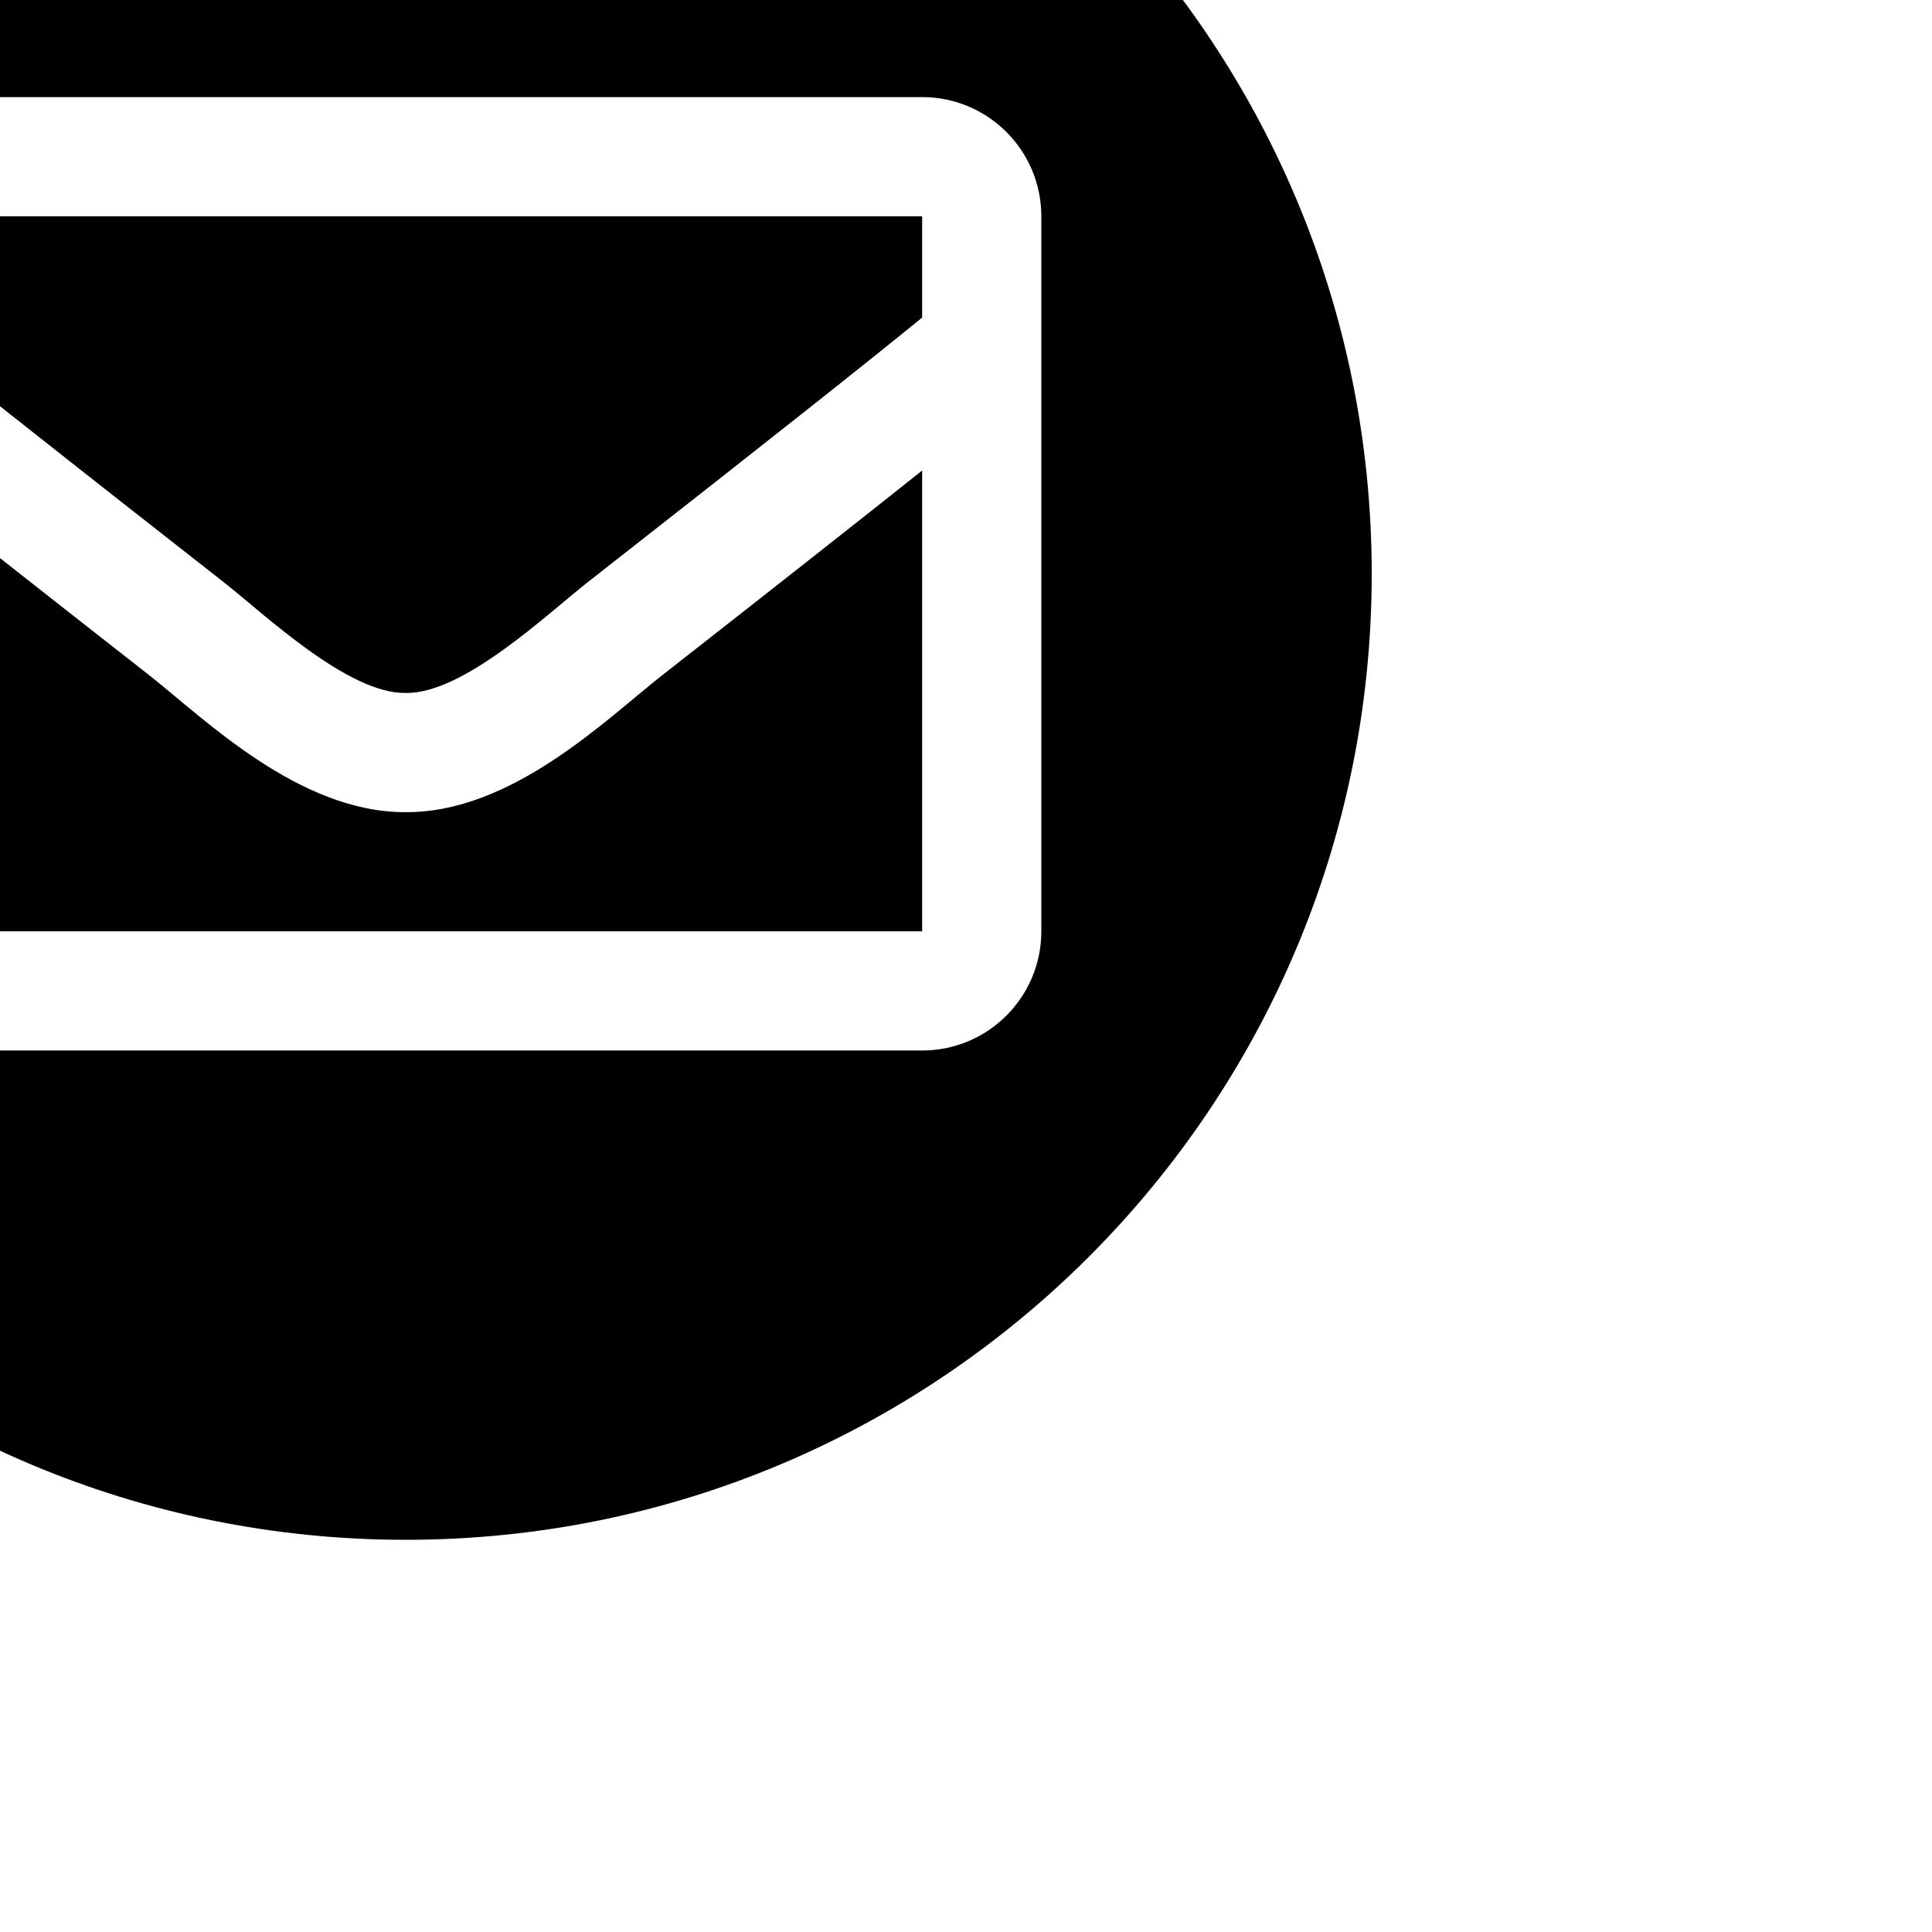
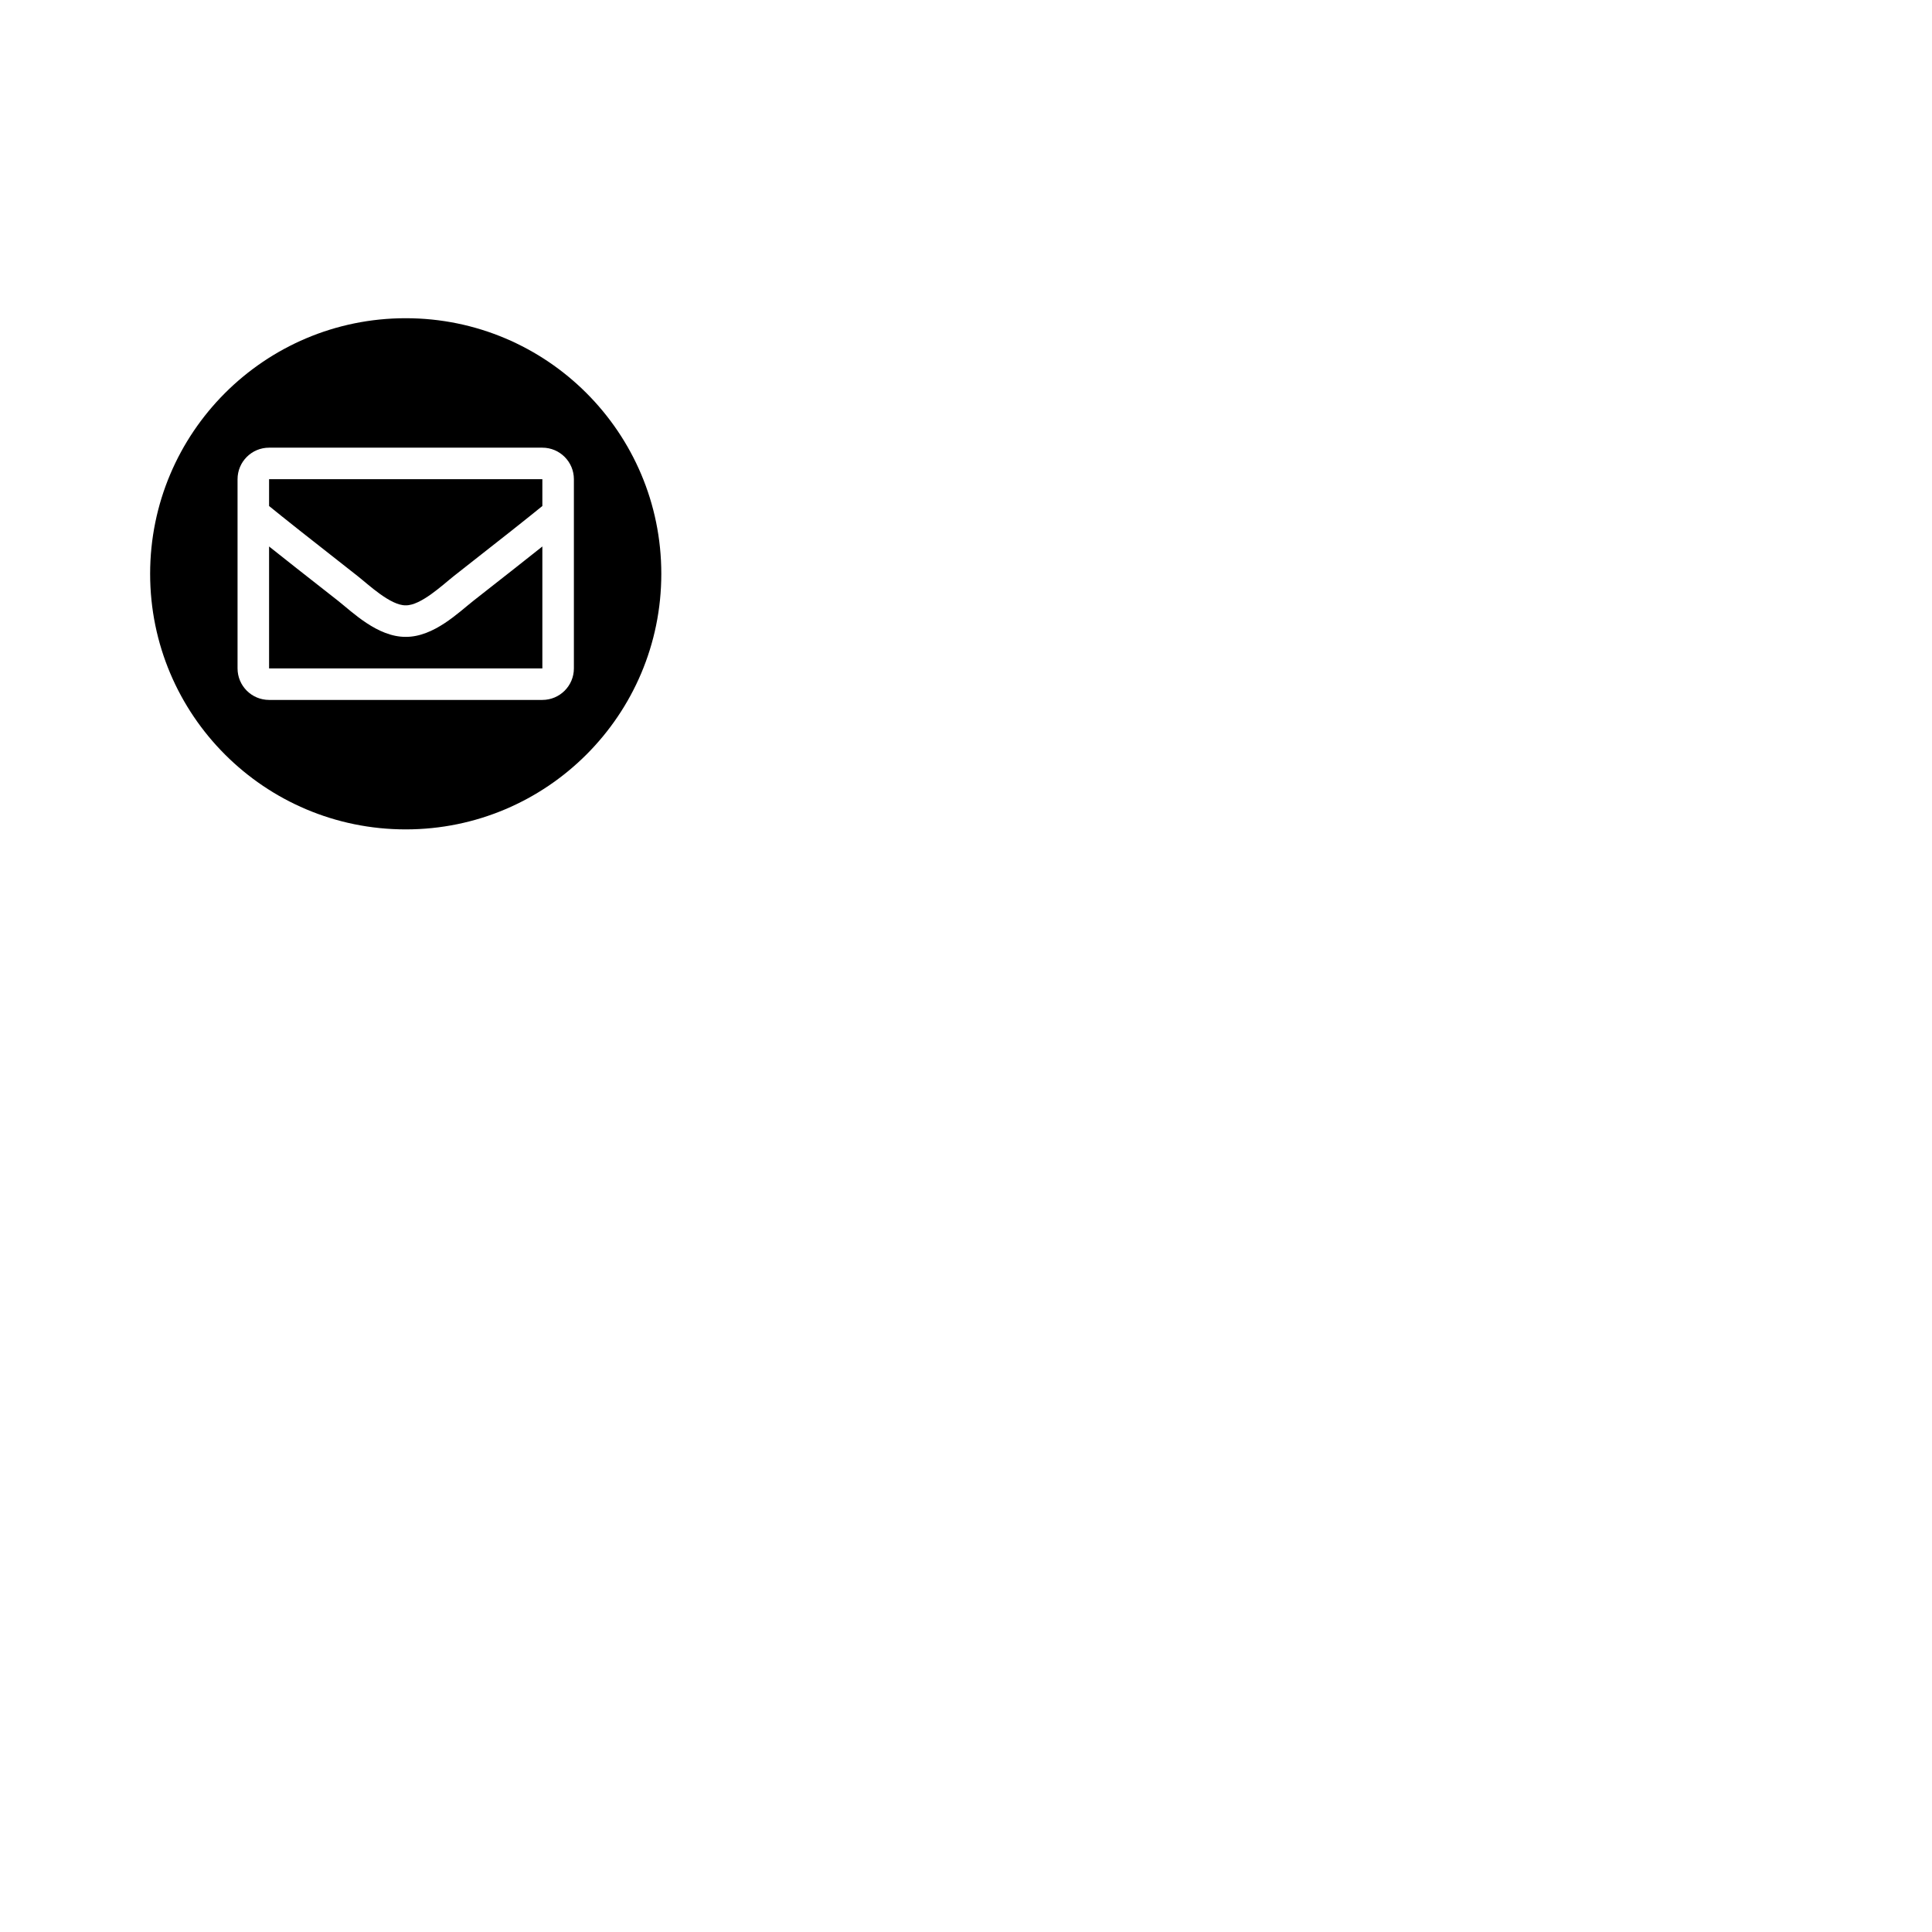
<svg xmlns="http://www.w3.org/2000/svg" viewBox="0 0 500 500">
-   <path d="M 396.324 -383.621 A 944.882 944.882 0 0 0 -548.031 561.26 A 944.882 944.882 0 0 0 396.85 1506.143 A 944.882 944.882 0 0 0 1341.732 561.26 A 944.882 944.882 0 0 0 396.85 -383.621 A 944.882 944.882 0 0 0 396.324 -383.621 z M -108.293 94.975 L 901.994 94.975 C 966.376 94.975 1018.564 147.163 1018.564 211.545 L 1018.564 910.975 C 1018.564 975.356 966.376 1027.545 901.994 1027.545 L -108.293 1027.545 C -172.674 1027.545 -224.863 975.356 -224.863 910.975 L -224.863 211.545 C -224.863 147.163 -172.674 94.975 -108.293 94.975 z M -108.293 211.545 L -108.293 310.643 C -53.832 354.993 33.003 423.96 218.562 569.262 C 259.445 601.421 340.487 678.733 396.85 677.822 C 453.222 678.723 534.239 601.433 575.139 569.262 C 760.728 423.938 847.541 354.986 901.994 310.643 L 901.994 211.545 L -108.293 211.545 z M -108.293 460.227 L -108.293 910.975 L 901.994 910.975 L 901.994 460.229 C 846.343 504.555 767.403 566.77 647.121 660.957 C 592.371 704.059 500.591 794.961 396.85 794.4 C 292.596 794.961 199.638 702.721 146.557 660.938 C 26.272 566.748 -52.645 504.55 -108.293 460.227 z " transform="scale(0.2645833)" />
+   <path d="m 104.963,82.354 a 66.146,66.146 0 0 0 -66.109,66.146 66.146,66.146 0 0 0 66.146,66.146 66.146,66.146 0 0 0 66.146,-66.146 66.146,66.146 0 0 0 -66.146,-66.146 66.146,66.146 0 0 0 -0.037,0 z M 69.638,115.858 h 70.724 c 4.507,0 8.16,3.653 8.16,8.16 v 48.963 c 0,4.507 -3.653,8.16 -8.16,8.16 H 69.638 c -4.507,0 -8.16,-3.653 -8.16,-8.16 v -48.963 c 0,-4.507 3.653,-8.16 8.16,-8.16 z m 0,8.16 v 6.937 c 3.812,3.105 9.891,7.933 22.881,18.104 2.862,2.251 8.535,7.663 12.481,7.6 3.946,0.063 9.618,-5.348 12.481,-7.6 12.992,-10.173 19.069,-15 22.881,-18.104 v -6.937 z m 0,17.409 v 31.554 h 70.724 v -31.554 c -3.896,3.103 -9.422,7.458 -17.842,14.052 -3.833,3.017 -10.258,9.381 -17.52,9.342 -7.298,0.039 -13.806,-6.418 -17.522,-9.343 -8.42,-6.594 -13.945,-10.948 -17.841,-14.051 z" />
</svg>
